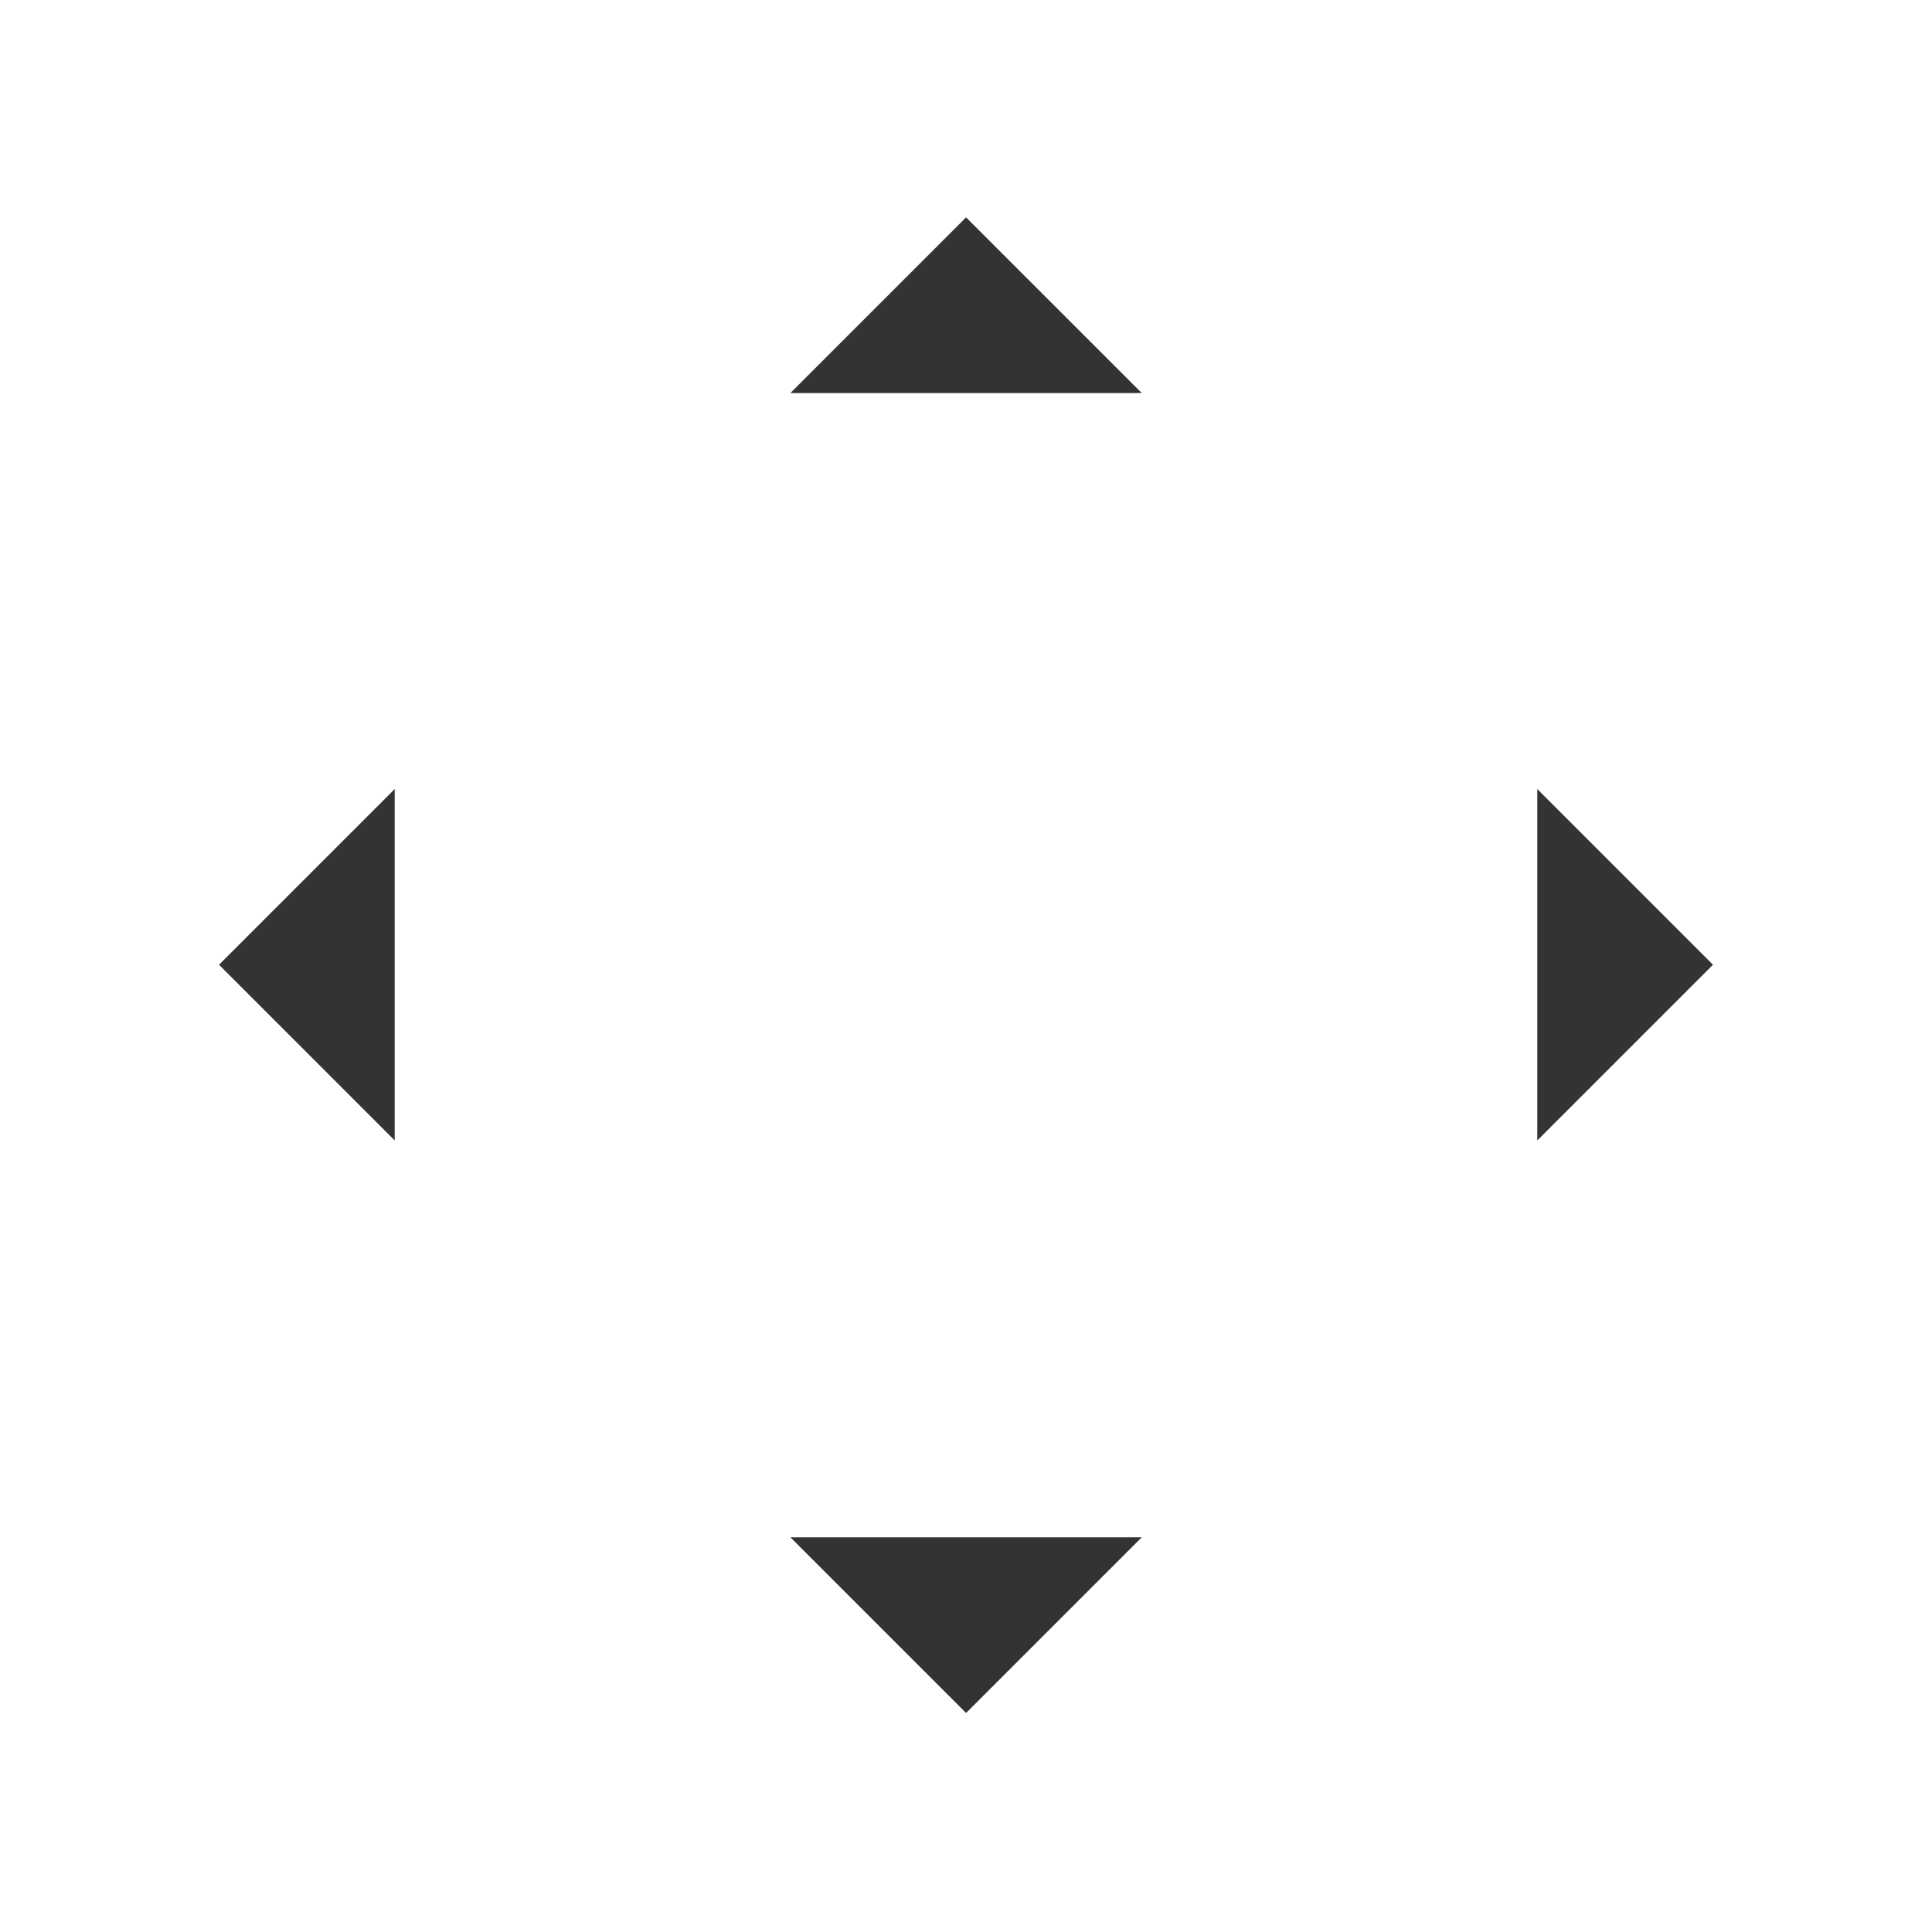
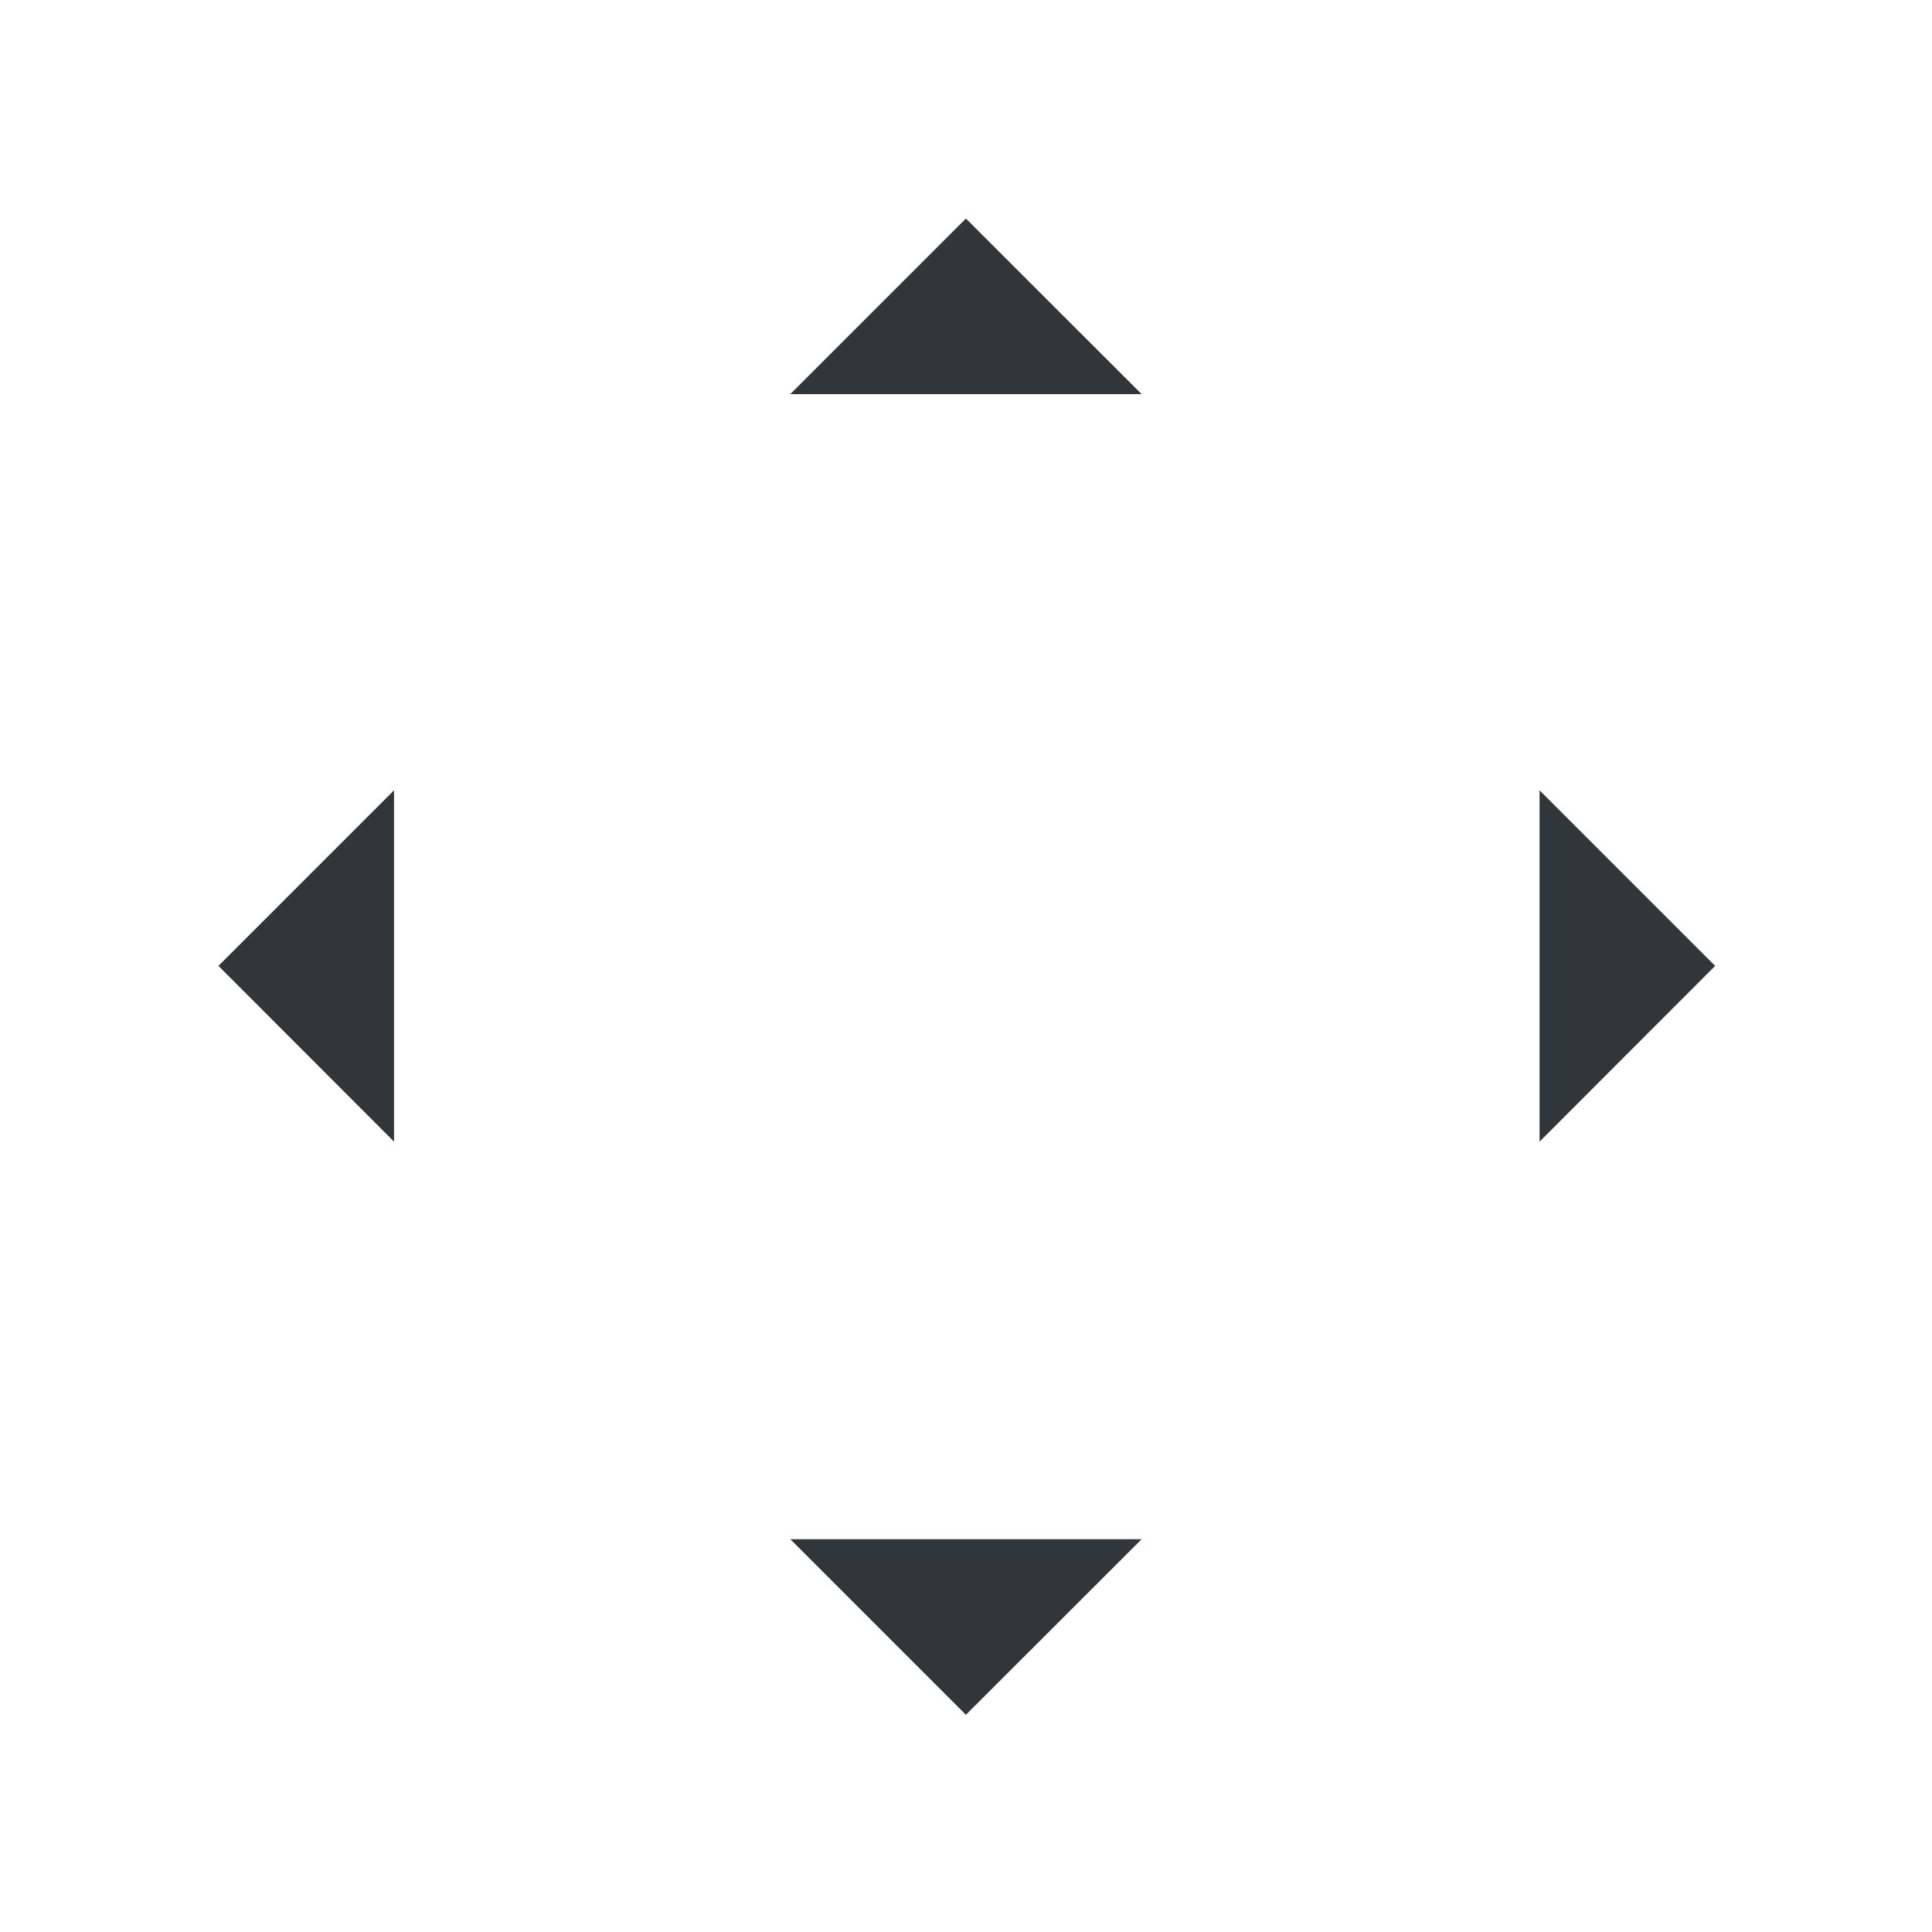
- <svg xmlns="http://www.w3.org/2000/svg" width="44" height="44" version="1.1" viewBox="0 0 11.64 11.64">
-   <g id="up-arrow" transform="translate(-11.642 -254.94)">
-     <rect transform="matrix(0,1,1,0,0,0)" x="254.93" y="15.61" width="3.704" height="3.704" fill="none" />
-     <path d="m17.462 256.25-1.058 1.058h2.117l-1.058-1.058z" fill="#333" />
-   </g>
-   <g id="down-arrow" transform="matrix(1 0 0 -1 -11.642 266.57)">
-     <rect transform="matrix(0,1,1,0,0,0)" x="254.93" y="15.61" width="3.704" height="3.704" fill="none" />
-     <path d="m17.462 256.25-1.058 1.058h2.117l-1.058-1.058z" fill="#333" />
-   </g>
-   <g id="right-arrow" transform="rotate(90 139.11 127.46)">
-     <rect transform="matrix(0,1,1,0,0,0)" x="254.93" y="15.61" width="3.704" height="3.704" fill="none" />
-     <path d="m17.462 256.25-1.058 1.058h2.117l-1.058-1.058z" fill="#333" />
-   </g>
-   <g id="left-arrow" transform="matrix(0 1 1 0 -254.93 -11.65)">
-     <rect transform="matrix(0,1,1,0,0,0)" x="254.93" y="15.61" width="3.704" height="3.704" fill="none" />
-     <path d="m17.462 256.25-1.058 1.058h2.117l-1.058-1.058z" fill="#333" />
+ <svg xmlns="http://www.w3.org/2000/svg" width="44" height="44" version="1.1" viewBox="0 0 44 44">
+   <defs>
+     <style id="current-color-scheme" type="text/css">.ColorScheme-Text {
+         color:#31363b;
+         stop-color:#31363b;
+       }
+       .ColorScheme-Background {
+         color:#eff0f1;
+         stop-color:#eff0f1;
+       }
+       .ColorScheme-Highlight {
+         color:#3daee9;
+         stop-color:#3daee9;
+       }
+       .ColorScheme-ViewText {
+         color:#31363b;
+         stop-color:#31363b;
+       }
+       .ColorScheme-ViewBackground {
+         color:#fcfcfc;
+         stop-color:#fcfcfc;
+       }
+       .ColorScheme-ViewHover {
+         color:#93cee9;
+         stop-color:#93cee9;
+       }
+       .ColorScheme-ViewFocus{
+         color:#3daee9;
+         stop-color:#3daee9;
+       }
+       .ColorScheme-ButtonText {
+         color:#31363b;
+         stop-color:#31363b;
+       }
+       .ColorScheme-ButtonBackground {
+         color:#eff0f1;
+         stop-color:#eff0f1;
+       }
+       .ColorScheme-ButtonHover {
+         color:#93cee9;
+         stop-color:#93cee9;
+       }
+       .ColorScheme-ButtonFocus{
+         color:#3daee9;
+         stop-color:#3daee9;
+       }</style>
+   </defs>
+   <g transform="translate(-11.642 -261.55)" stroke-width=".265">
+     <g id="up-arrow" transform="matrix(3.7795 0 0 3.7795 -32.358 -701.97)">
+       <rect transform="matrix(0,1,1,0,0,0)" x="254.93" y="15.61" width="3.704" height="3.704" fill="none" />
+       <path class="ColorScheme-Text" d="m17.462 256.25-1.058 1.058h2.117z" fill="currentColor" fill-rule="evenodd" />
+     </g>
+     <g id="down-arrow" transform="matrix(3.7795 0 0 -3.7795 -32.358 1269.1)">
+       <rect transform="matrix(0,1,1,0,0,0)" x="254.93" y="15.61" width="3.704" height="3.704" fill="none" />
+       <path class="ColorScheme-Text" d="m17.462 256.25-1.058 1.058h2.117z" fill="currentColor" fill-rule="evenodd" />
+     </g>
+     <g id="right-arrow" transform="matrix(0 3.7795 -3.7795 0 1019.2 217.55)">
+       <rect transform="matrix(0,1,1,0,0,0)" x="254.93" y="15.61" width="3.704" height="3.704" fill="none" />
+       <path class="ColorScheme-Text" d="m17.462 256.25-1.058 1.058h2.117z" fill="currentColor" />
+     </g>
+     <g id="left-arrow" transform="matrix(0 3.7795 3.7795 0 -951.88 217.55)">
+       <rect transform="matrix(0,1,1,0,0,0)" x="254.93" y="15.61" width="3.704" height="3.704" fill="none" />
+       <path class="ColorScheme-Text" d="m17.462 256.25-1.058 1.058h2.117z" fill="currentColor" />
+     </g>
  </g>
</svg>
